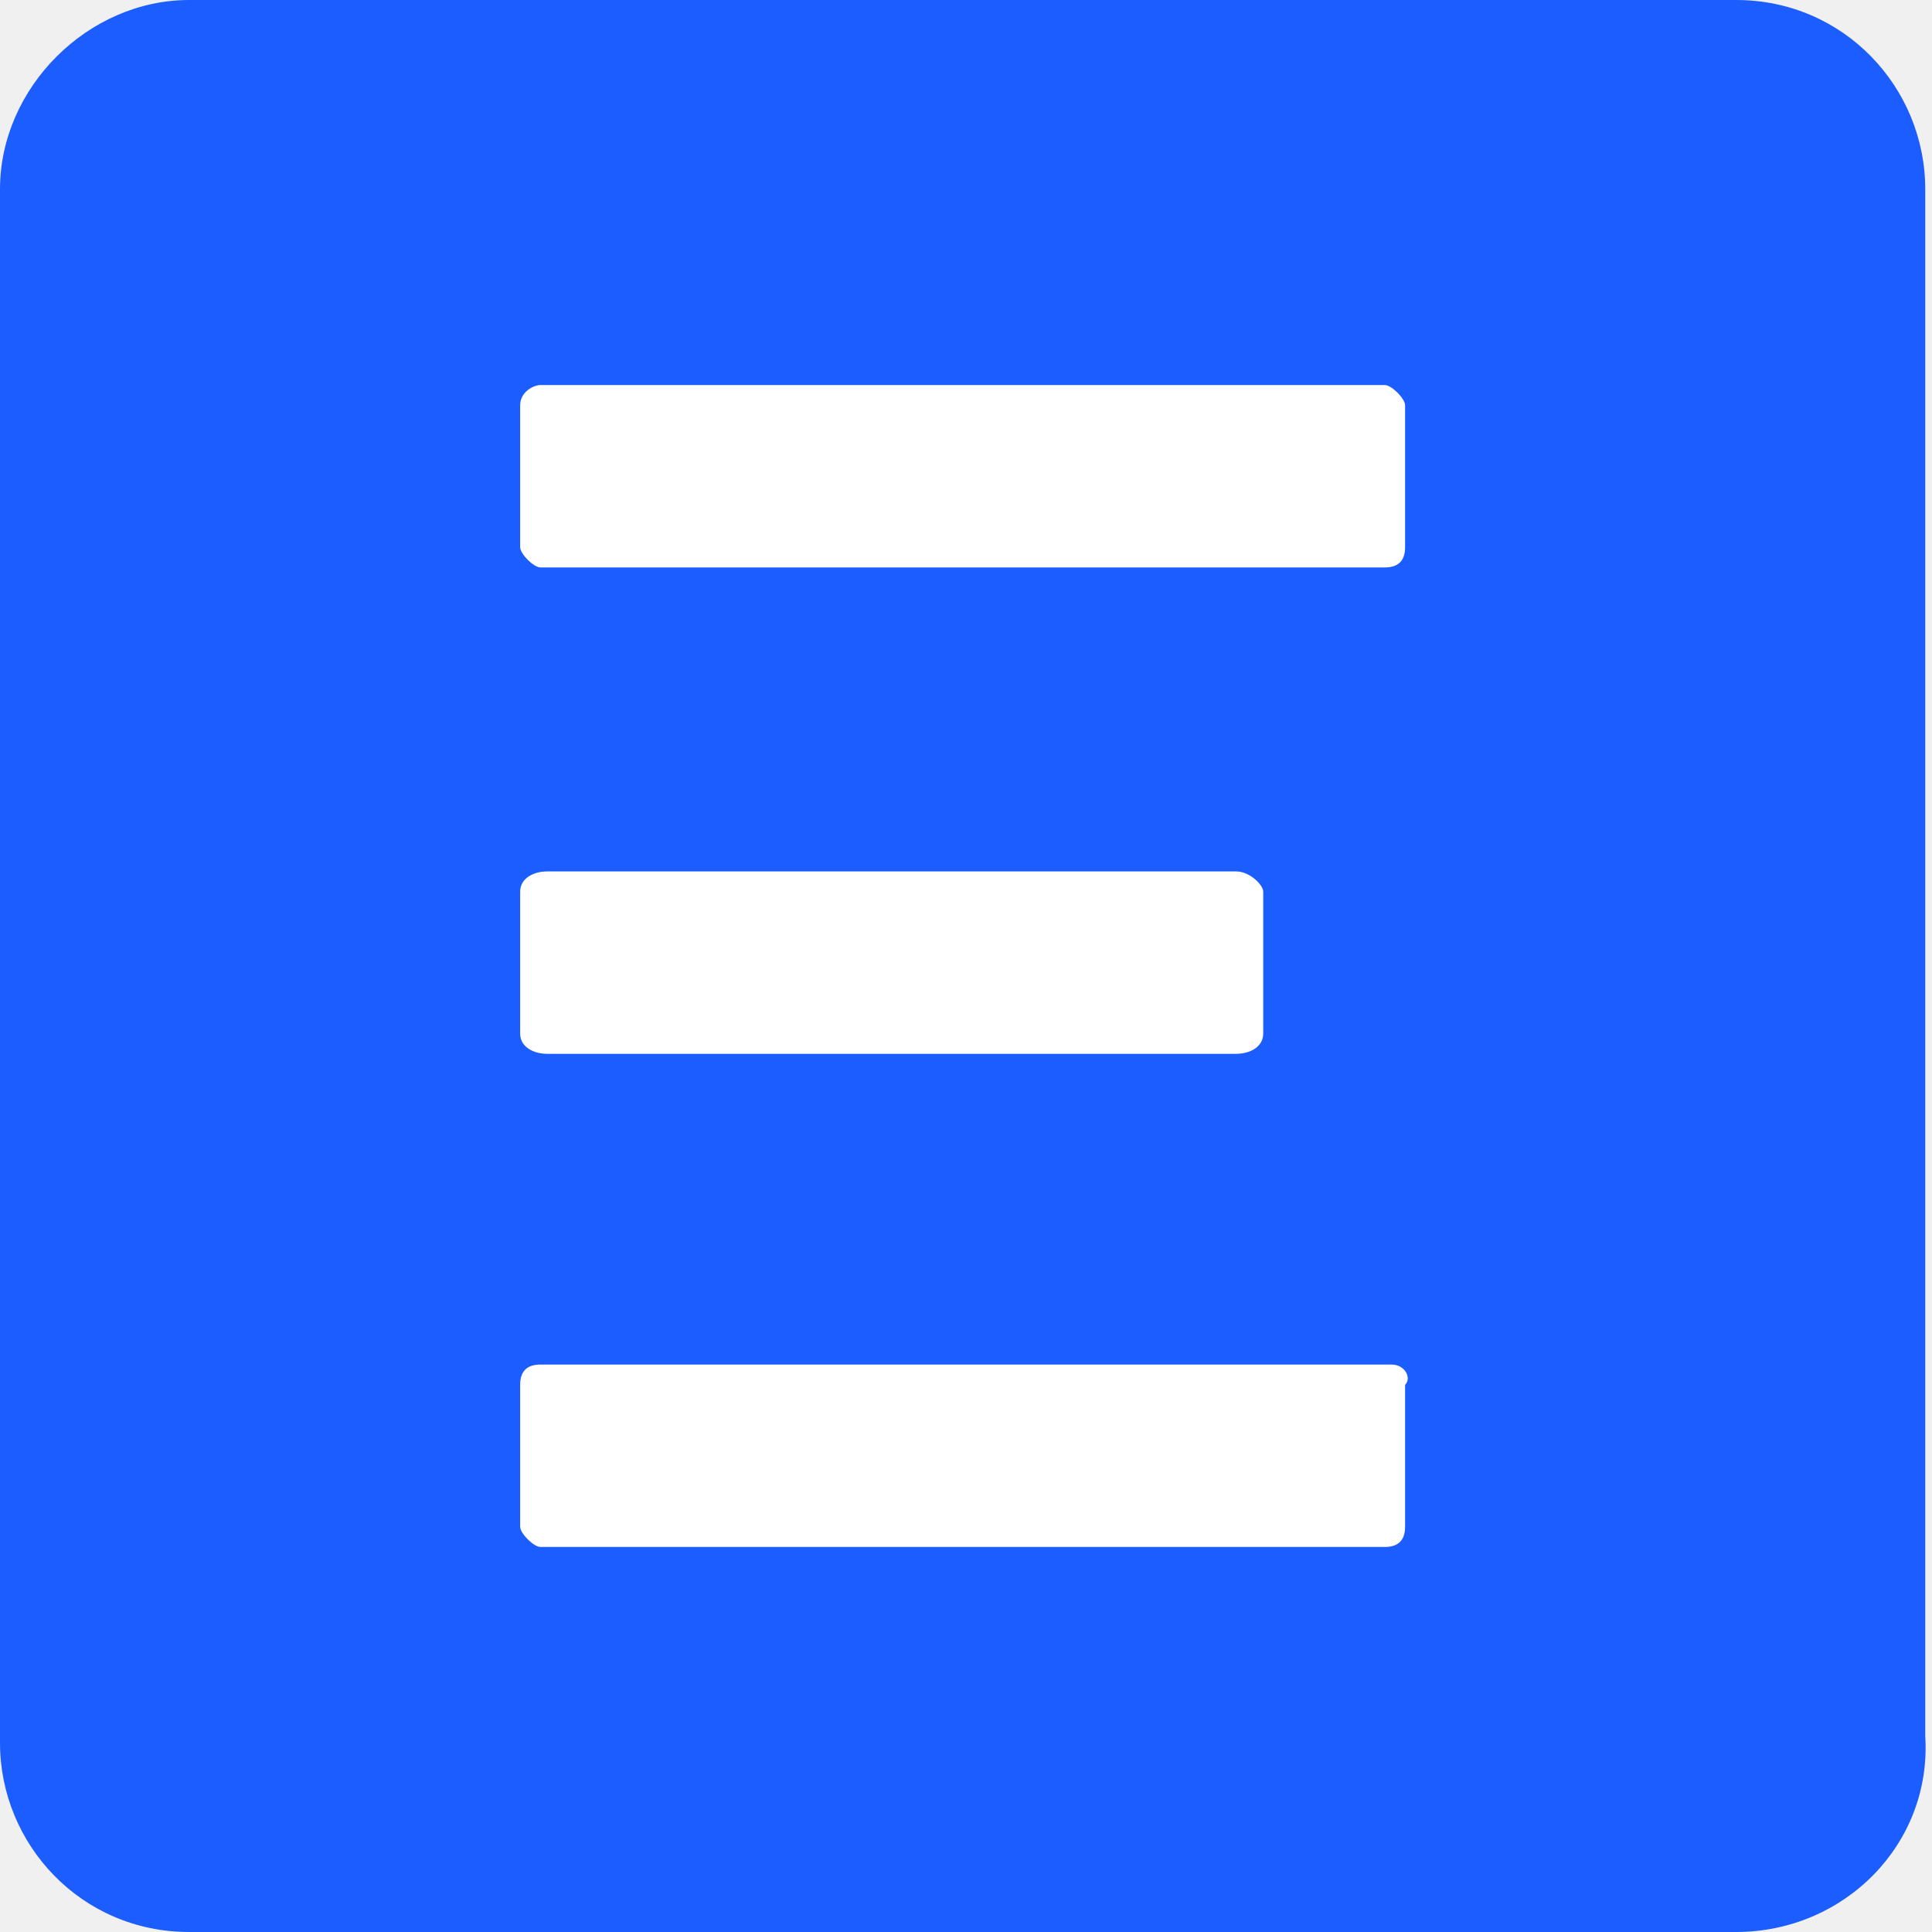
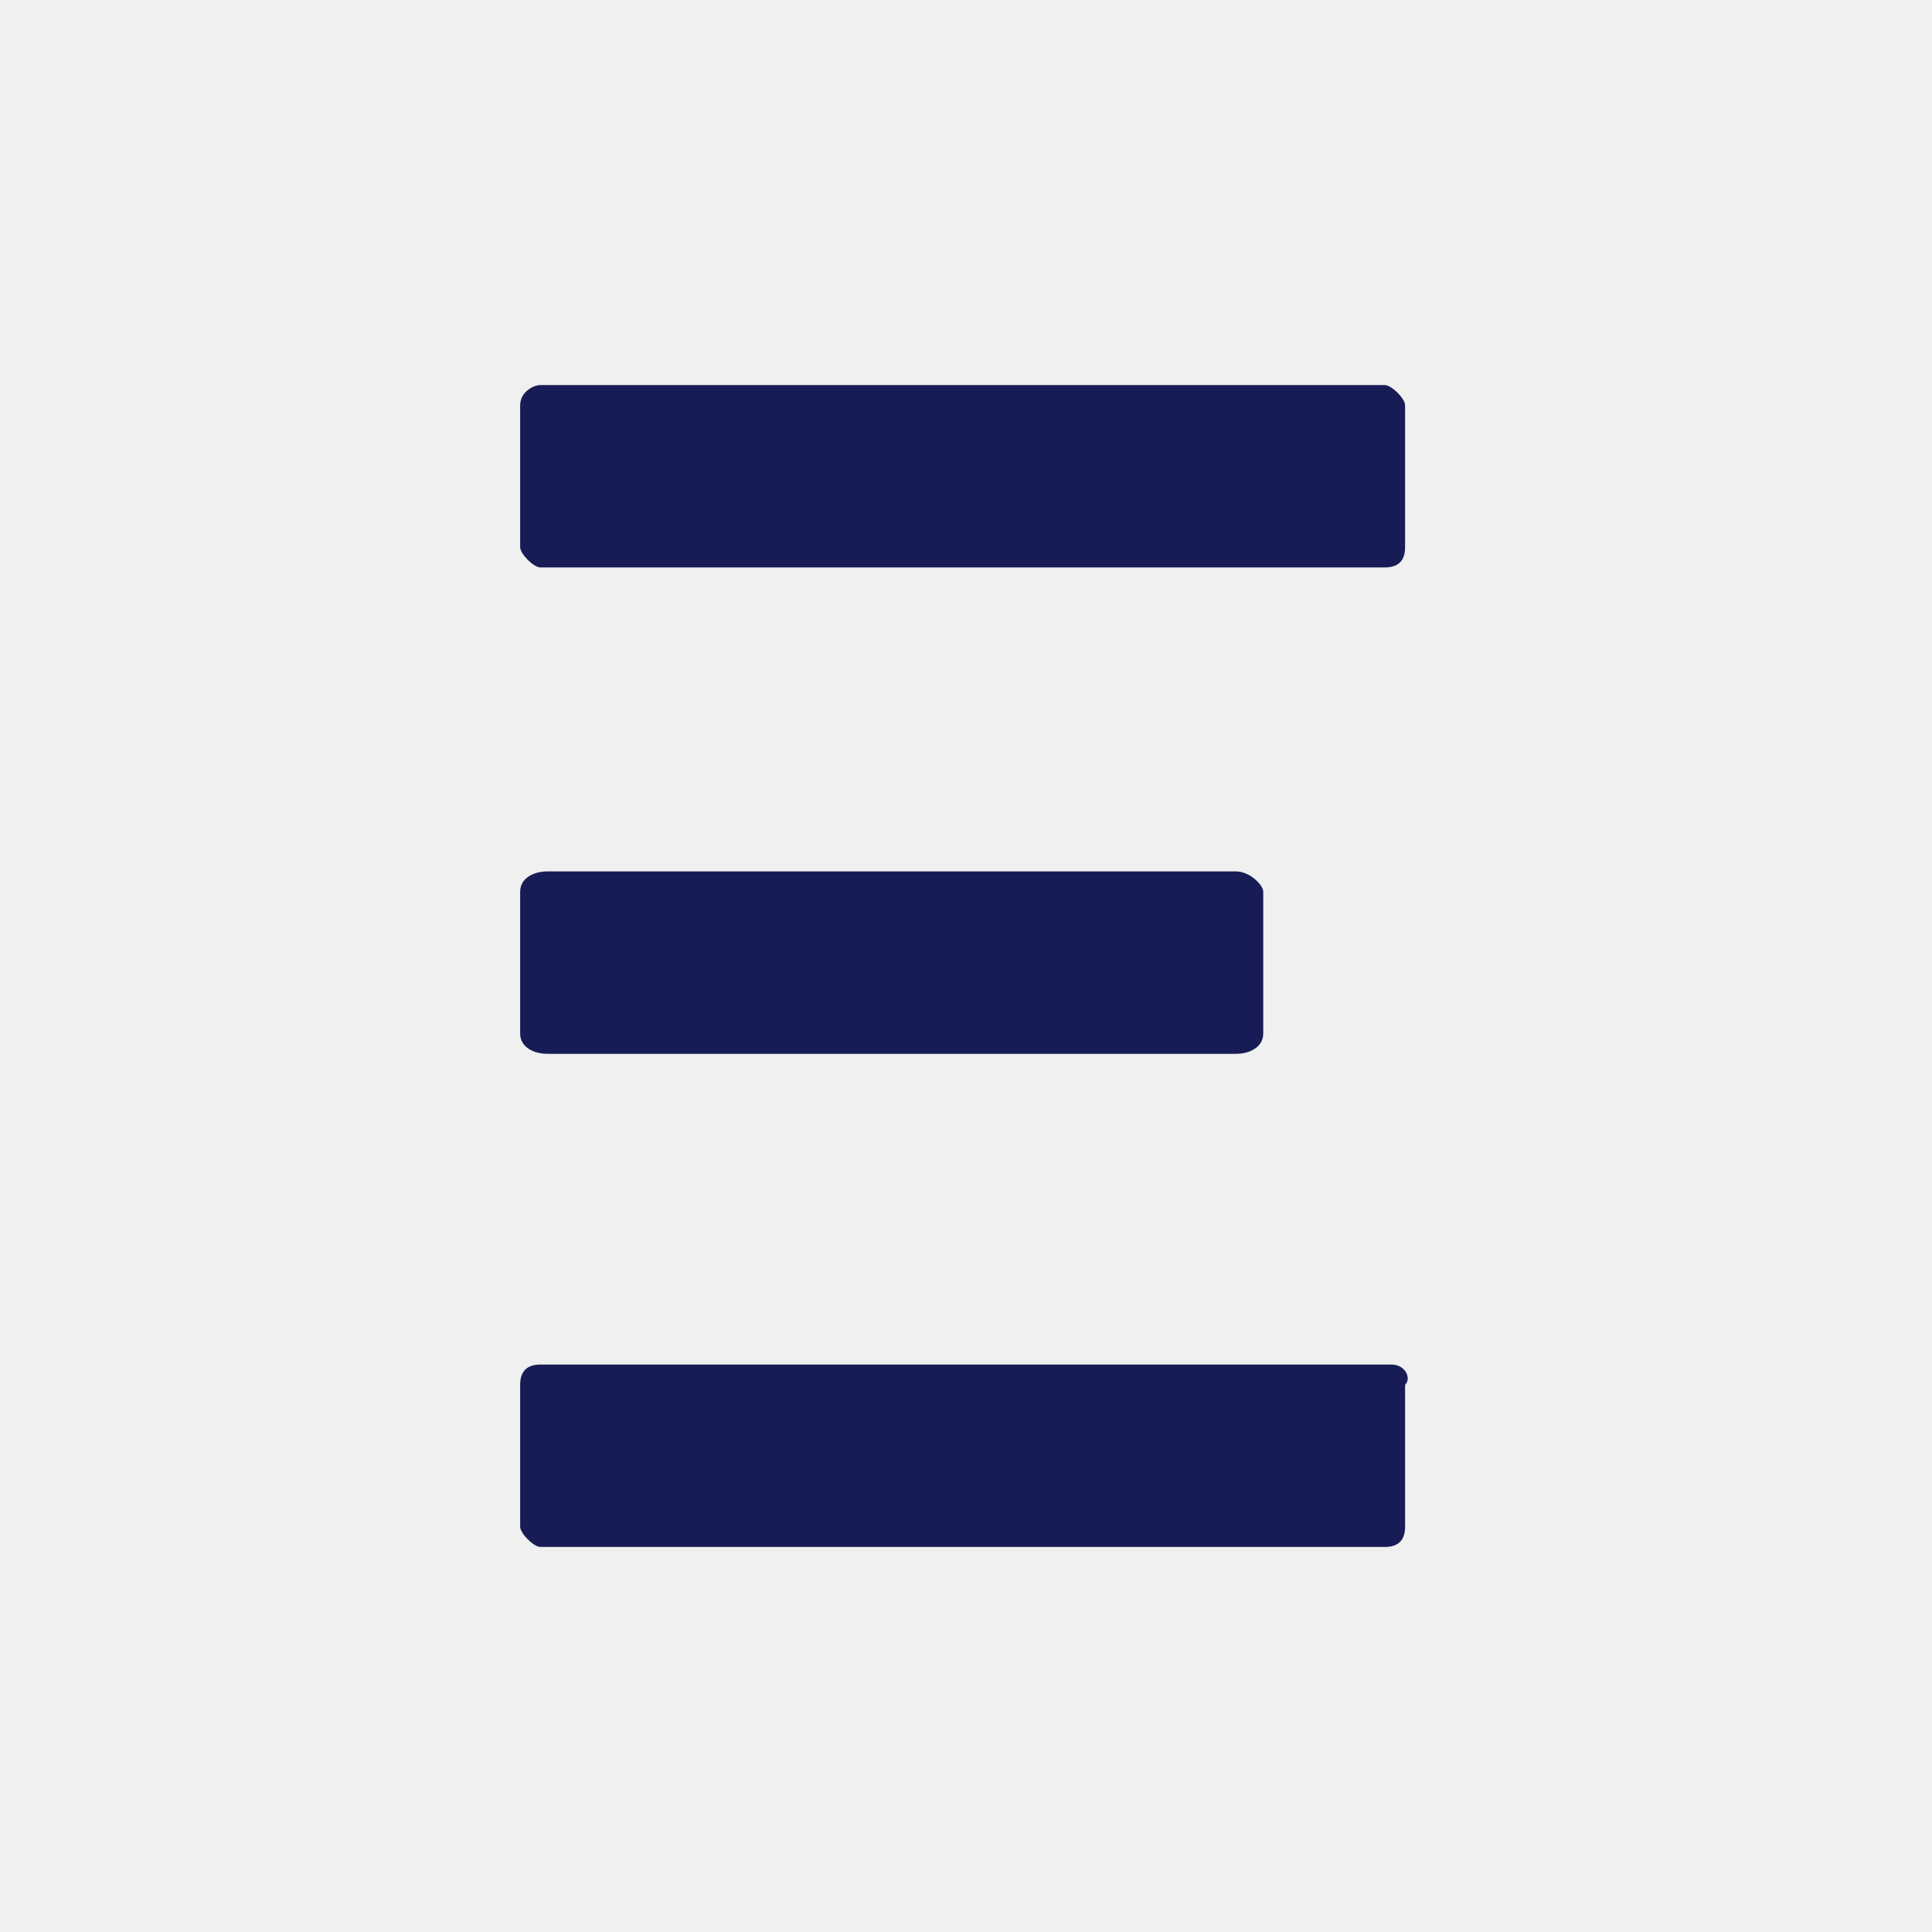
- <svg xmlns="http://www.w3.org/2000/svg" color="white" height="16" width="16" version="1.1" id="Layer_1" x="0px" y="0px" viewBox="0 0 28.6 28.6" style="enable-background:new 0 0 28.6 28.6;" xml:space="preserve">
-   <style type="text/css">
- 	.st0{fill:#1C5DFF;}
- 	.st1{fill:#FFFFFF;}
- </style>
-   <path class="st0" d="M25.7,28.6H2.8c-1.6,0-2.8-1.3-2.8-2.8V2.8C0,1.3,1.3,0,2.8,0h22.9c1.6,0,2.8,1.3,2.8,2.8v22.9  C28.6,27.3,27.3,28.6,25.7,28.6z" />
-   <g id="hyre_logo_dark_RGB-01">
-     <path id="Shape_00000020389332306076124310000013164519210843112630_" class="st1" d="M8,8.4h12.5c0.2,0,0.3-0.1,0.3-0.3V6   c0-0.1-0.2-0.3-0.3-0.3H8C7.9,5.7,7.7,5.8,7.7,6v2.1C7.7,8.2,7.9,8.4,8,8.4z" />
-     <path id="Shape_00000169542613655382797530000007801511627338079109_" class="st1" d="M20.6,20.2H8c-0.2,0-0.3,0.1-0.3,0.3v2.1   c0,0.1,0.2,0.3,0.3,0.3h12.5c0.2,0,0.3-0.1,0.3-0.3v-2.1C20.9,20.4,20.8,20.2,20.6,20.2z" />
-     <path id="Shape_00000036963204190726974480000014740466155386558897_" class="st1" d="M8.1,15.6h10.2c0.2,0,0.4-0.1,0.4-0.3v-2.1   c0-0.1-0.2-0.3-0.4-0.3H8.1c-0.2,0-0.4,0.1-0.4,0.3v2.1C7.7,15.5,7.9,15.6,8.1,15.6z" />
-   </g>
+ <svg xmlns="http://www.w3.org/2000/svg" color="white" height="16" width="16" viewBox="0 0 28.6 28.6" fill="none">
+   <path d="M8,8.4h12.5c0.2,0,0.3-0.1,0.3-0.3V6c0-0.1-0.2-0.3-0.3-0.3H8C7.9,5.7,7.7,5.8,7.7,6v2.1C7.7,8.2,7.9,8.4,8,8.4z" fill="#181C56" />
+   <path d="M20.6,20.2H8c-0.2,0-0.3,0.1-0.3,0.3v2.1c0,0.1,0.2,0.3,0.3,0.3h12.5c0.2,0,0.3-0.1,0.3-0.3v-2.1C20.9,20.4,20.8,20.2,20.6,20.2z" fill="#181C56" />
+   <path d="M8.1,15.6h10.2c0.2,0,0.4-0.1,0.4-0.3v-2.1c0-0.1-0.2-0.3-0.4-0.3H8.1c-0.2,0-0.4,0.1-0.4,0.3v2.1C7.7,15.5,7.9,15.6,8.1,15.6z" fill="#181C56" />
</svg>
